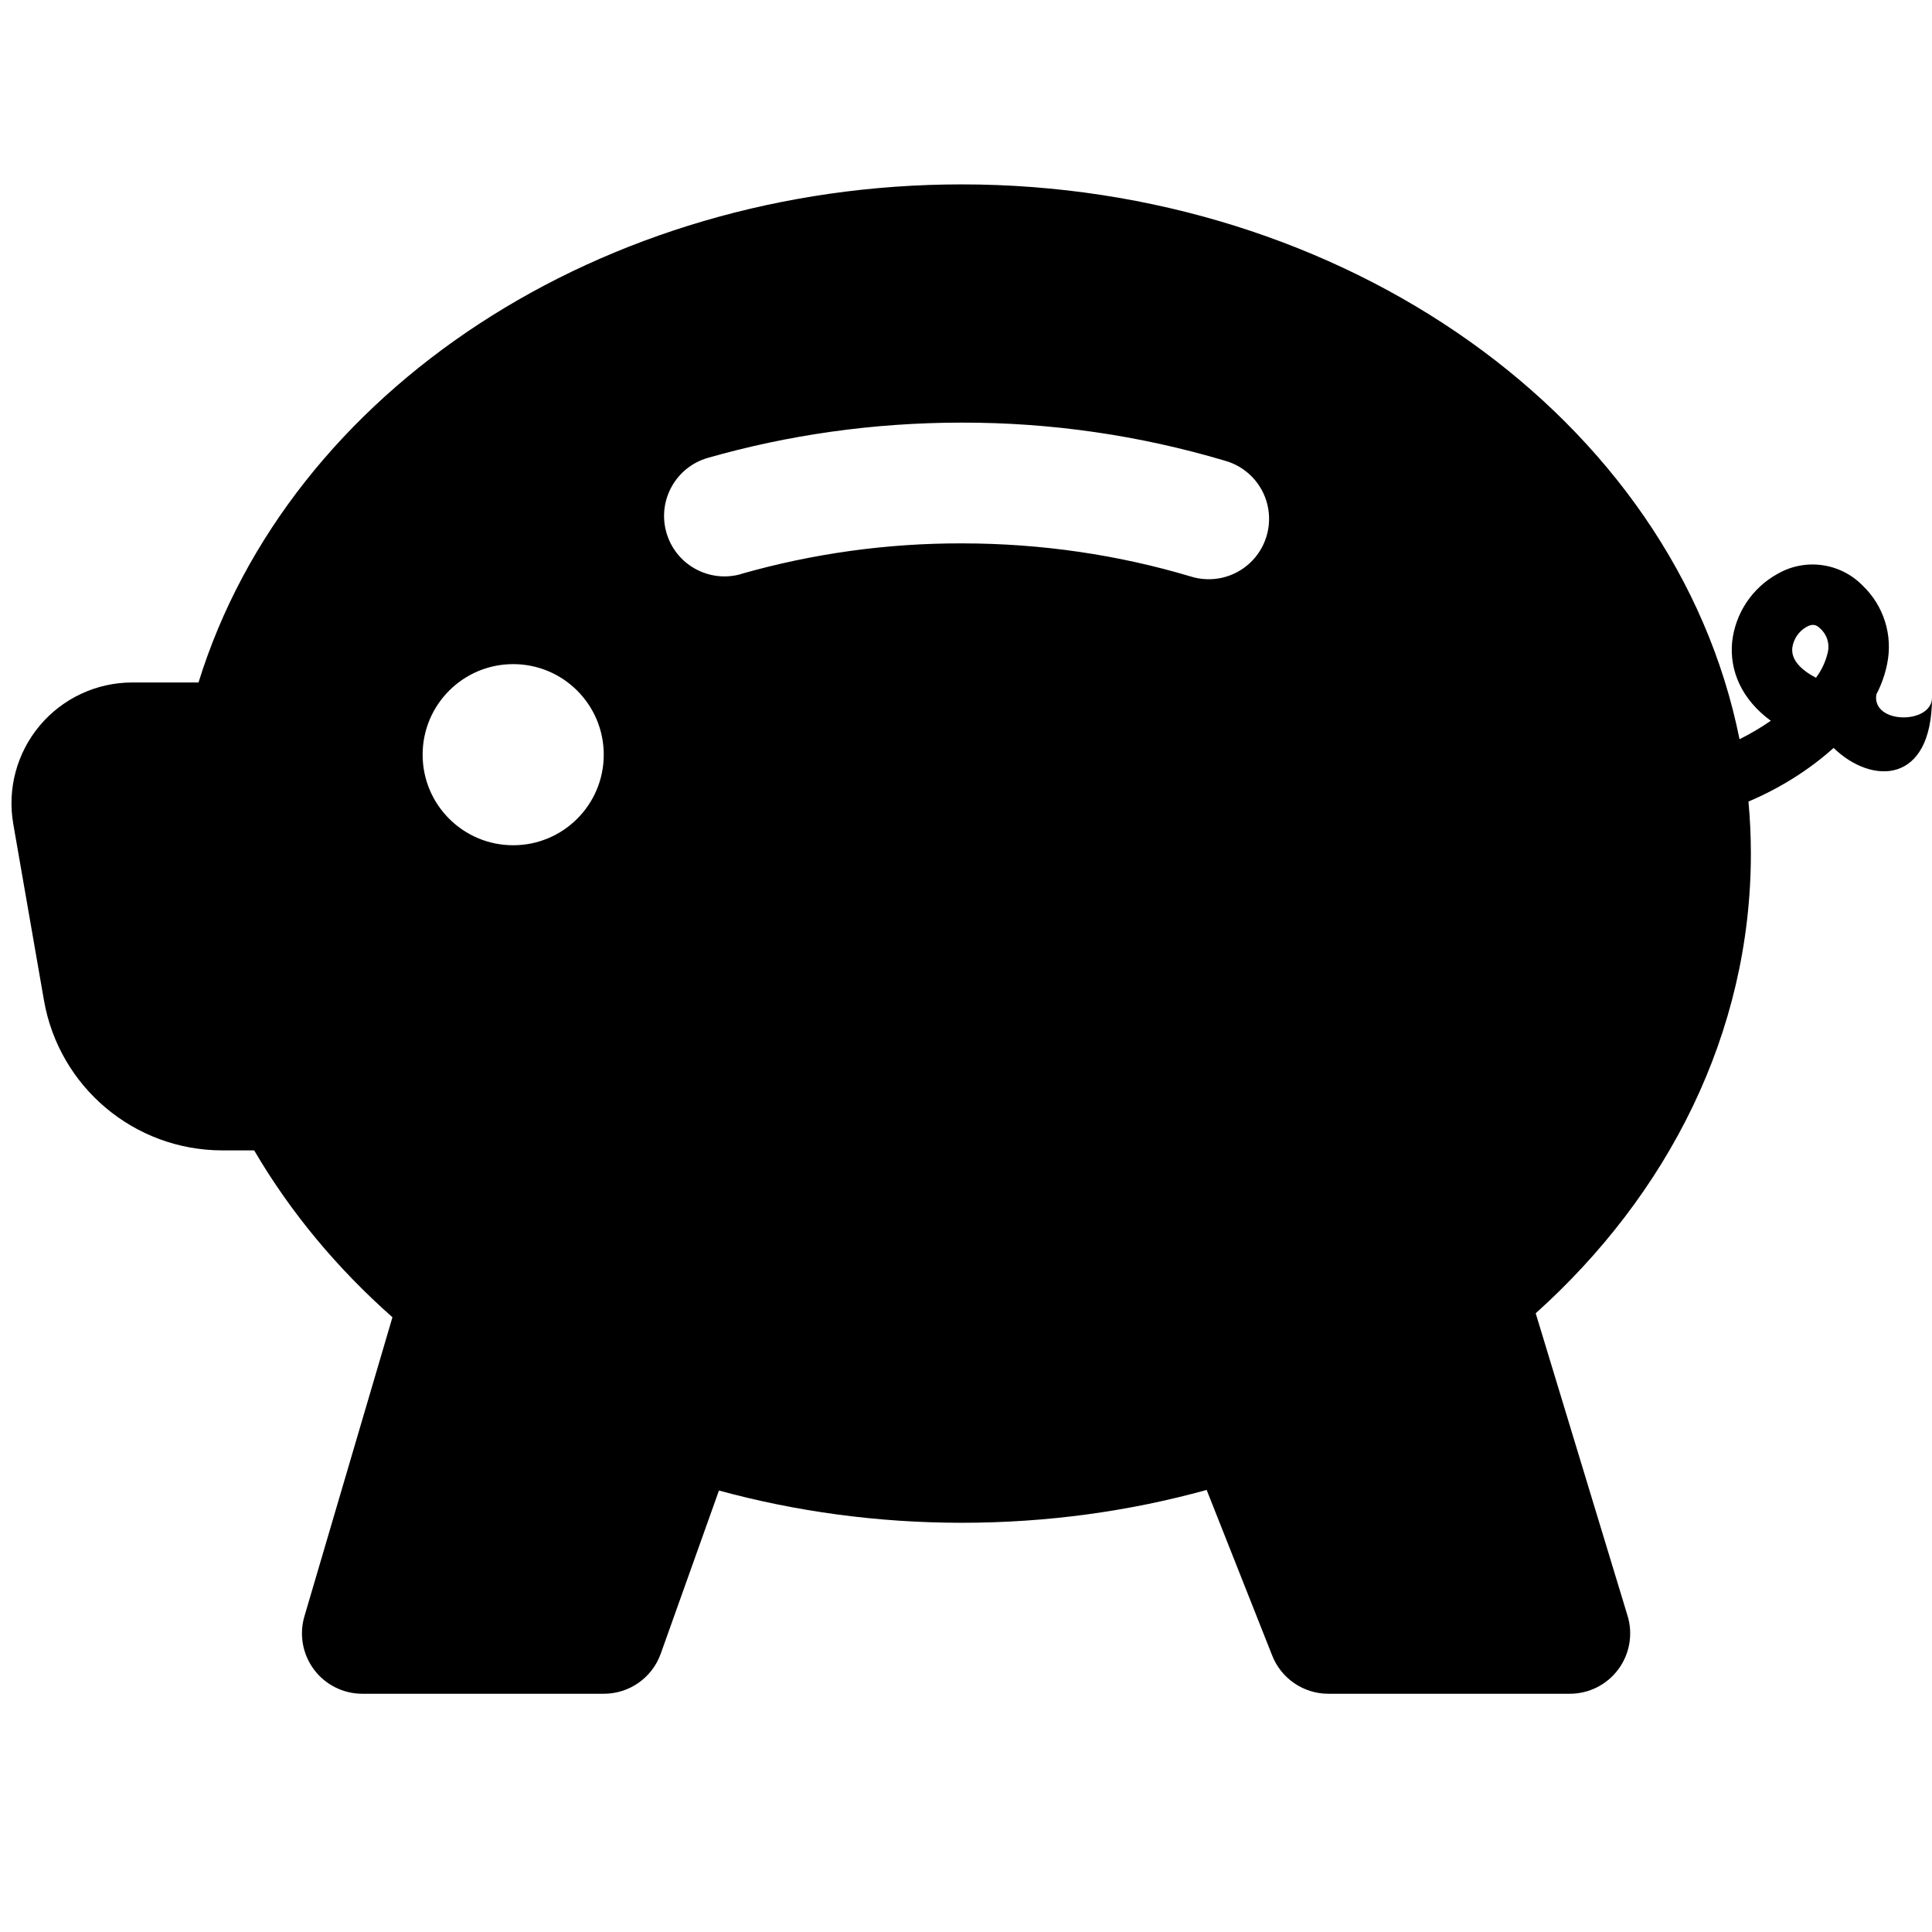
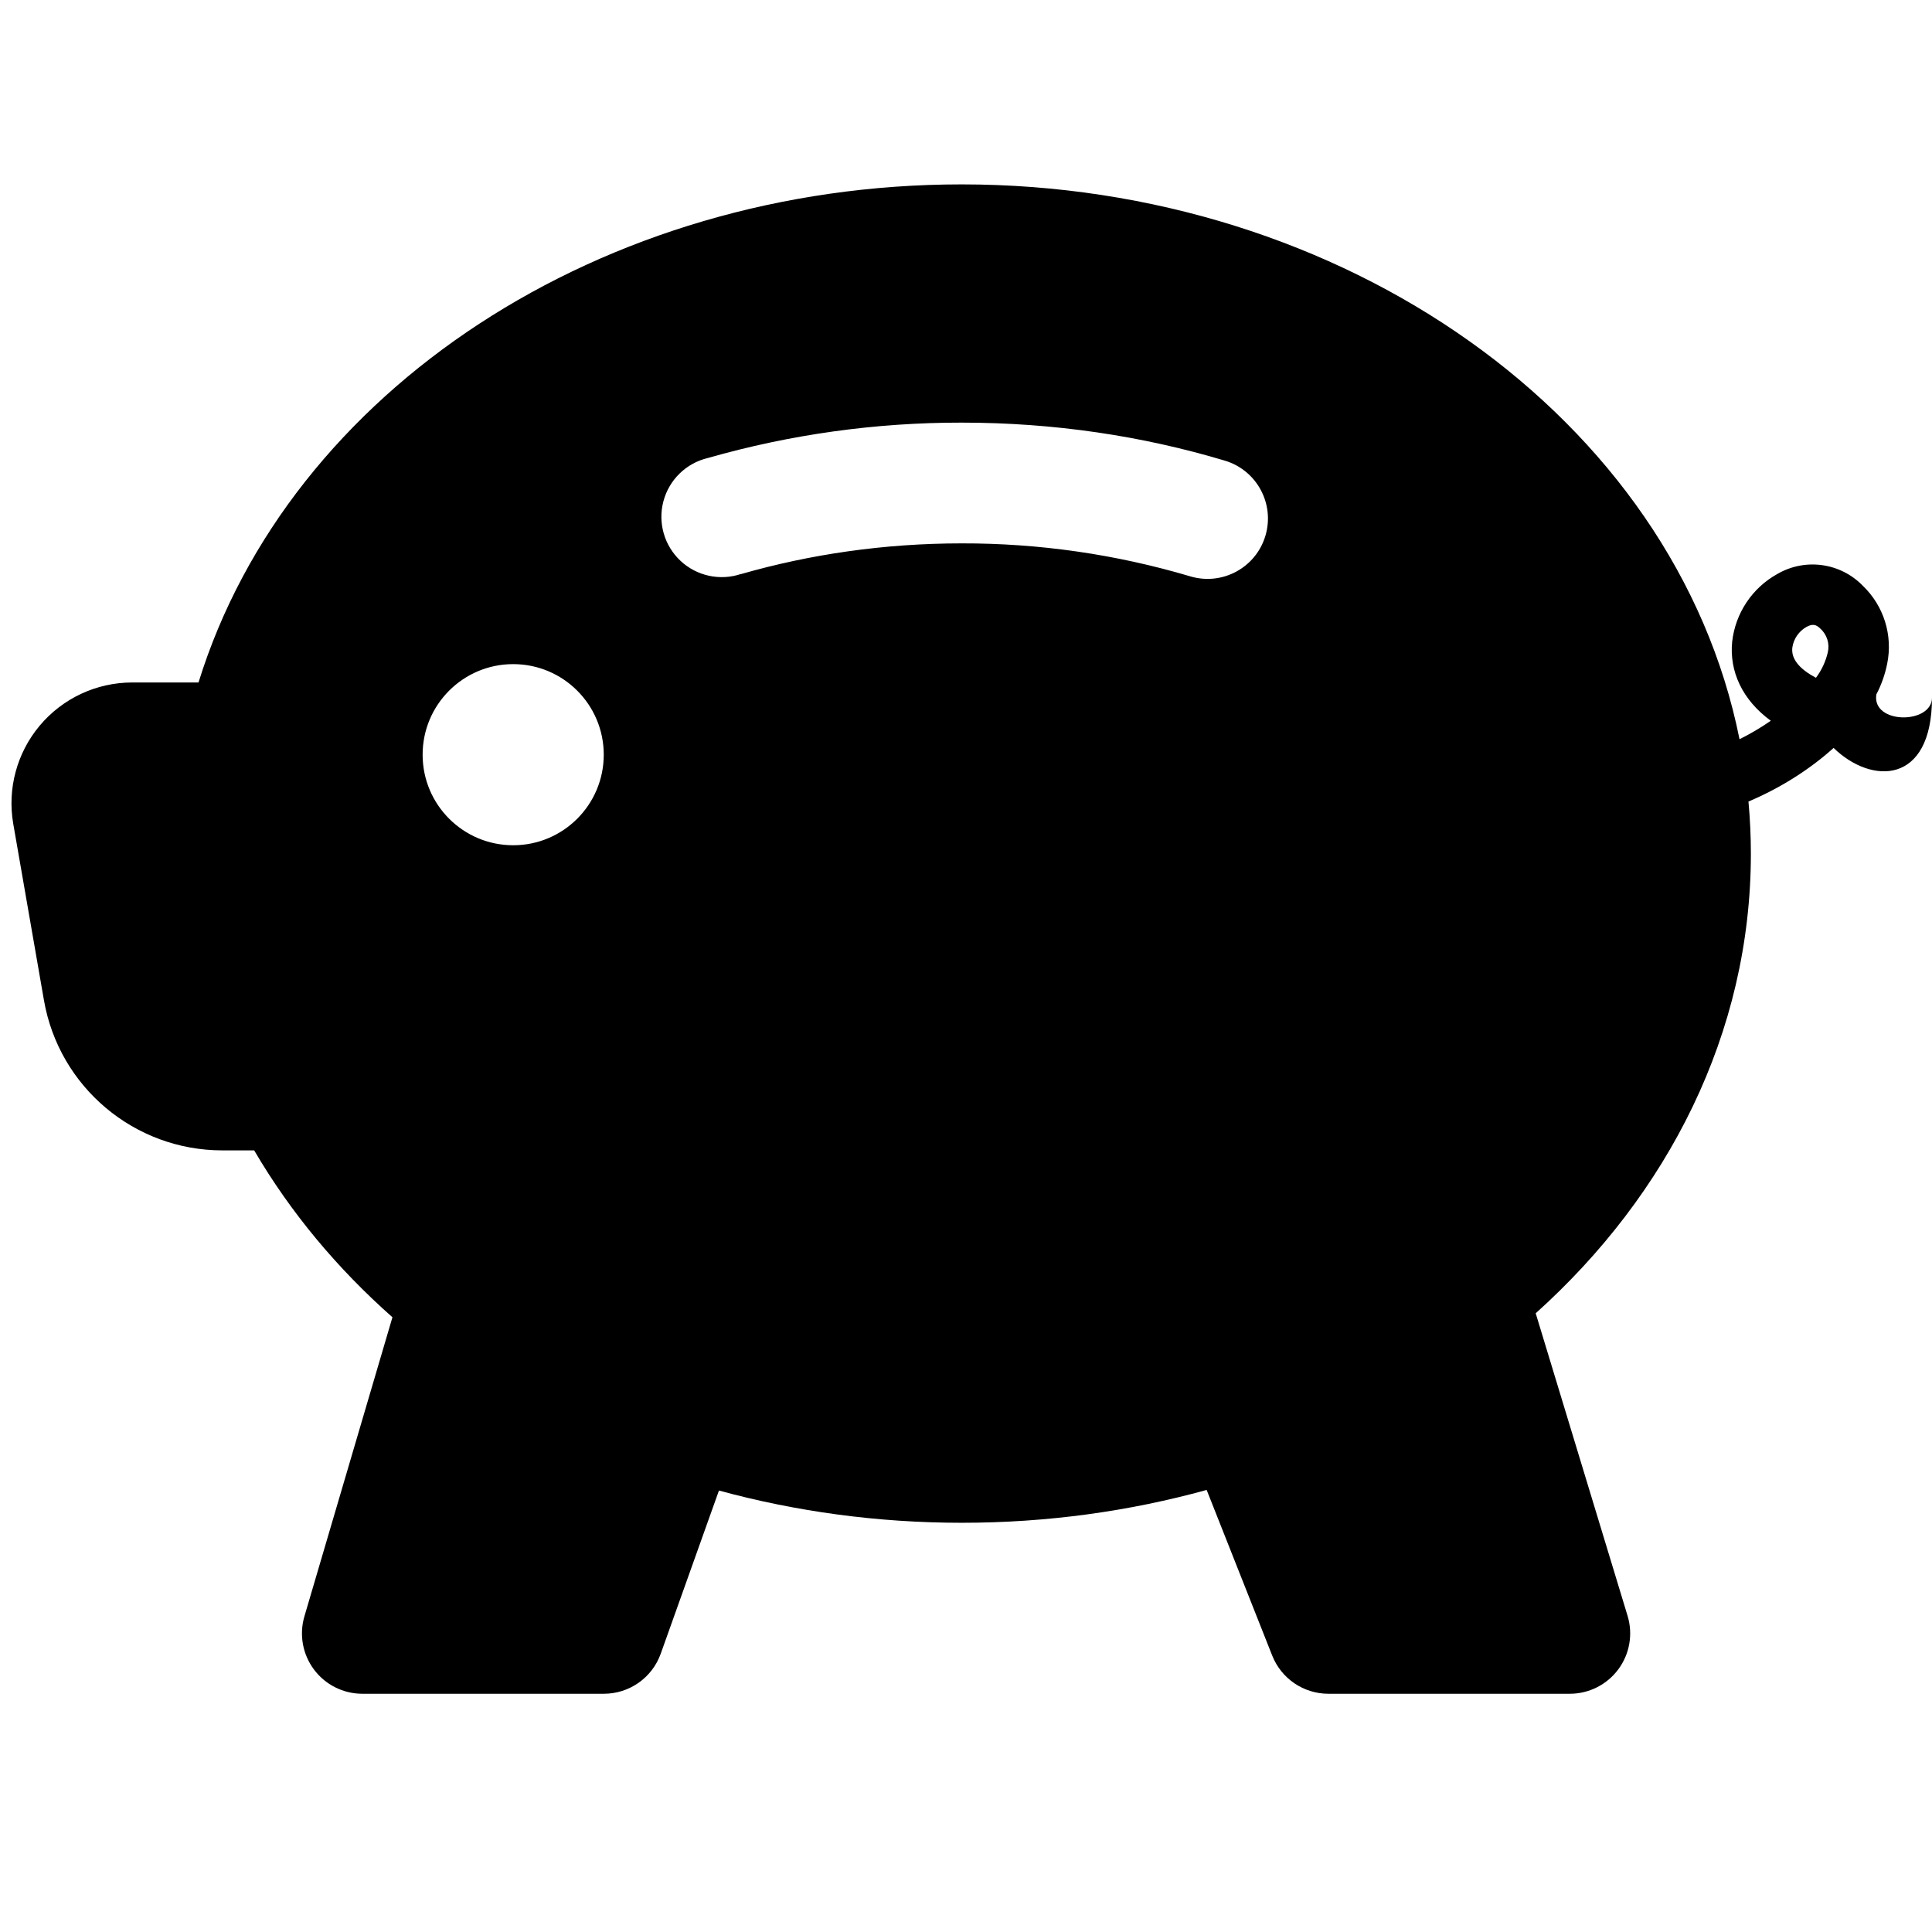
<svg xmlns="http://www.w3.org/2000/svg" width="16" height="16" fill="currentColor" class="bi bi-piggy-bank-fill" viewBox="0 0 16 16">
-   <path fill-rule="evenodd" d="M7.964 1.527c-2.977 0-5.571 1.704-6.32 4.125h-.55A1 1 0 0 0 .11 6.824l.254 1.46a1.5 1.5 0 0 0 1.478 1.243h.263c.3.513.688.978 1.145 1.382l-.729 2.477a.5.5 0 0 0 .48.641h2a.5.5 0 0 0 .471-.332l.482-1.351c.635.173 1.31.267 2.011.267.707 0 1.388-.095 2.028-.272l.543 1.372a.5.5 0 0 0 .465.316h2a.5.5 0 0 0 .478-.645l-.761-2.506C13.81 9.895 14.5 8.559 14.5 7.069c0-.145-.007-.29-.02-.431.261-.11.508-.266.705-.444.315.306.815.306.815-.417 0 .223-.5.223-.461-.026a.95.95 0 0 0 .09-.255.7.7 0 0 0-.202-.645.58.58 0 0 0-.707-.098.735.735 0 0 0-.375.562c-.024.243.082.48.32.654a2.112 2.112 0 0 1-.259.153c-.534-2.664-3.284-4.595-6.442-4.595zm7.173 3.876a.565.565 0 0 1-.098.21.704.704 0 0 1-.044-.025c-.146-.09-.157-.175-.152-.223a.236.236 0 0 1 .117-.173c.049-.027.08-.021.113.012a.202.202 0 0 1 .064.199zm-8.999-.65A6.613 6.613 0 0 1 7.964 4.5c.666 0 1.303.097 1.893.273a.5.5 0 1 0 .286-.958A7.601 7.601 0 0 0 7.964 3.5c-.734 0-1.441.103-2.102.292a.5.5 0 1 0 .276.962zM5 6.25a.75.75 0 1 1-1.5 0 .75.75 0 0 1 1.5 0z" />
+   <path d="M7.964 1.527c-2.977 0-5.571 1.704-6.32 4.125h-.55A1 1 0 0 0 .11 6.824l.254 1.46a1.5 1.5 0 0 0 1.478 1.243h.263c.3.513.688.978 1.145 1.382l-.729 2.477a.5.5 0 0 0 .48.641h2a.5.5 0 0 0 .471-.332l.482-1.351c.635.173 1.31.267 2.011.267.707 0 1.388-.095 2.028-.272l.543 1.372a.5.5 0 0 0 .465.316h2a.5.5 0 0 0 .478-.645l-.761-2.506C13.81 9.895 14.5 8.559 14.5 7.069c0-.145-.007-.29-.02-.431.261-.11.508-.266.705-.444.315.306.815.306.815-.417 0 .223-.5.223-.461-.026a.95.95 0 0 0 .09-.255.7.7 0 0 0-.202-.645.58.58 0 0 0-.707-.098.735.735 0 0 0-.375.562c-.024.243.082.48.32.654a2.112 2.112 0 0 1-.259.153c-.534-2.664-3.284-4.595-6.442-4.595Zm7.173 3.876a.565.565 0 0 1-.098.21.704.704 0 0 1-.044-.025c-.146-.09-.157-.175-.152-.223a.236.236 0 0 1 .117-.173c.049-.027.08-.021.113.012a.202.202 0 0 1 .064.199Zm-8.999-.65a.5.5 0 1 1-.276-.96A7.613 7.613 0 0 1 7.964 3.5c.763 0 1.497.11 2.18.315a.5.5 0 1 1-.287.958A6.602 6.602 0 0 0 7.964 4.5c-.64 0-1.255.09-1.826.254ZM5 6.25a.75.75 0 1 1-1.5 0 .75.75 0 0 1 1.5 0Z" />
</svg>
